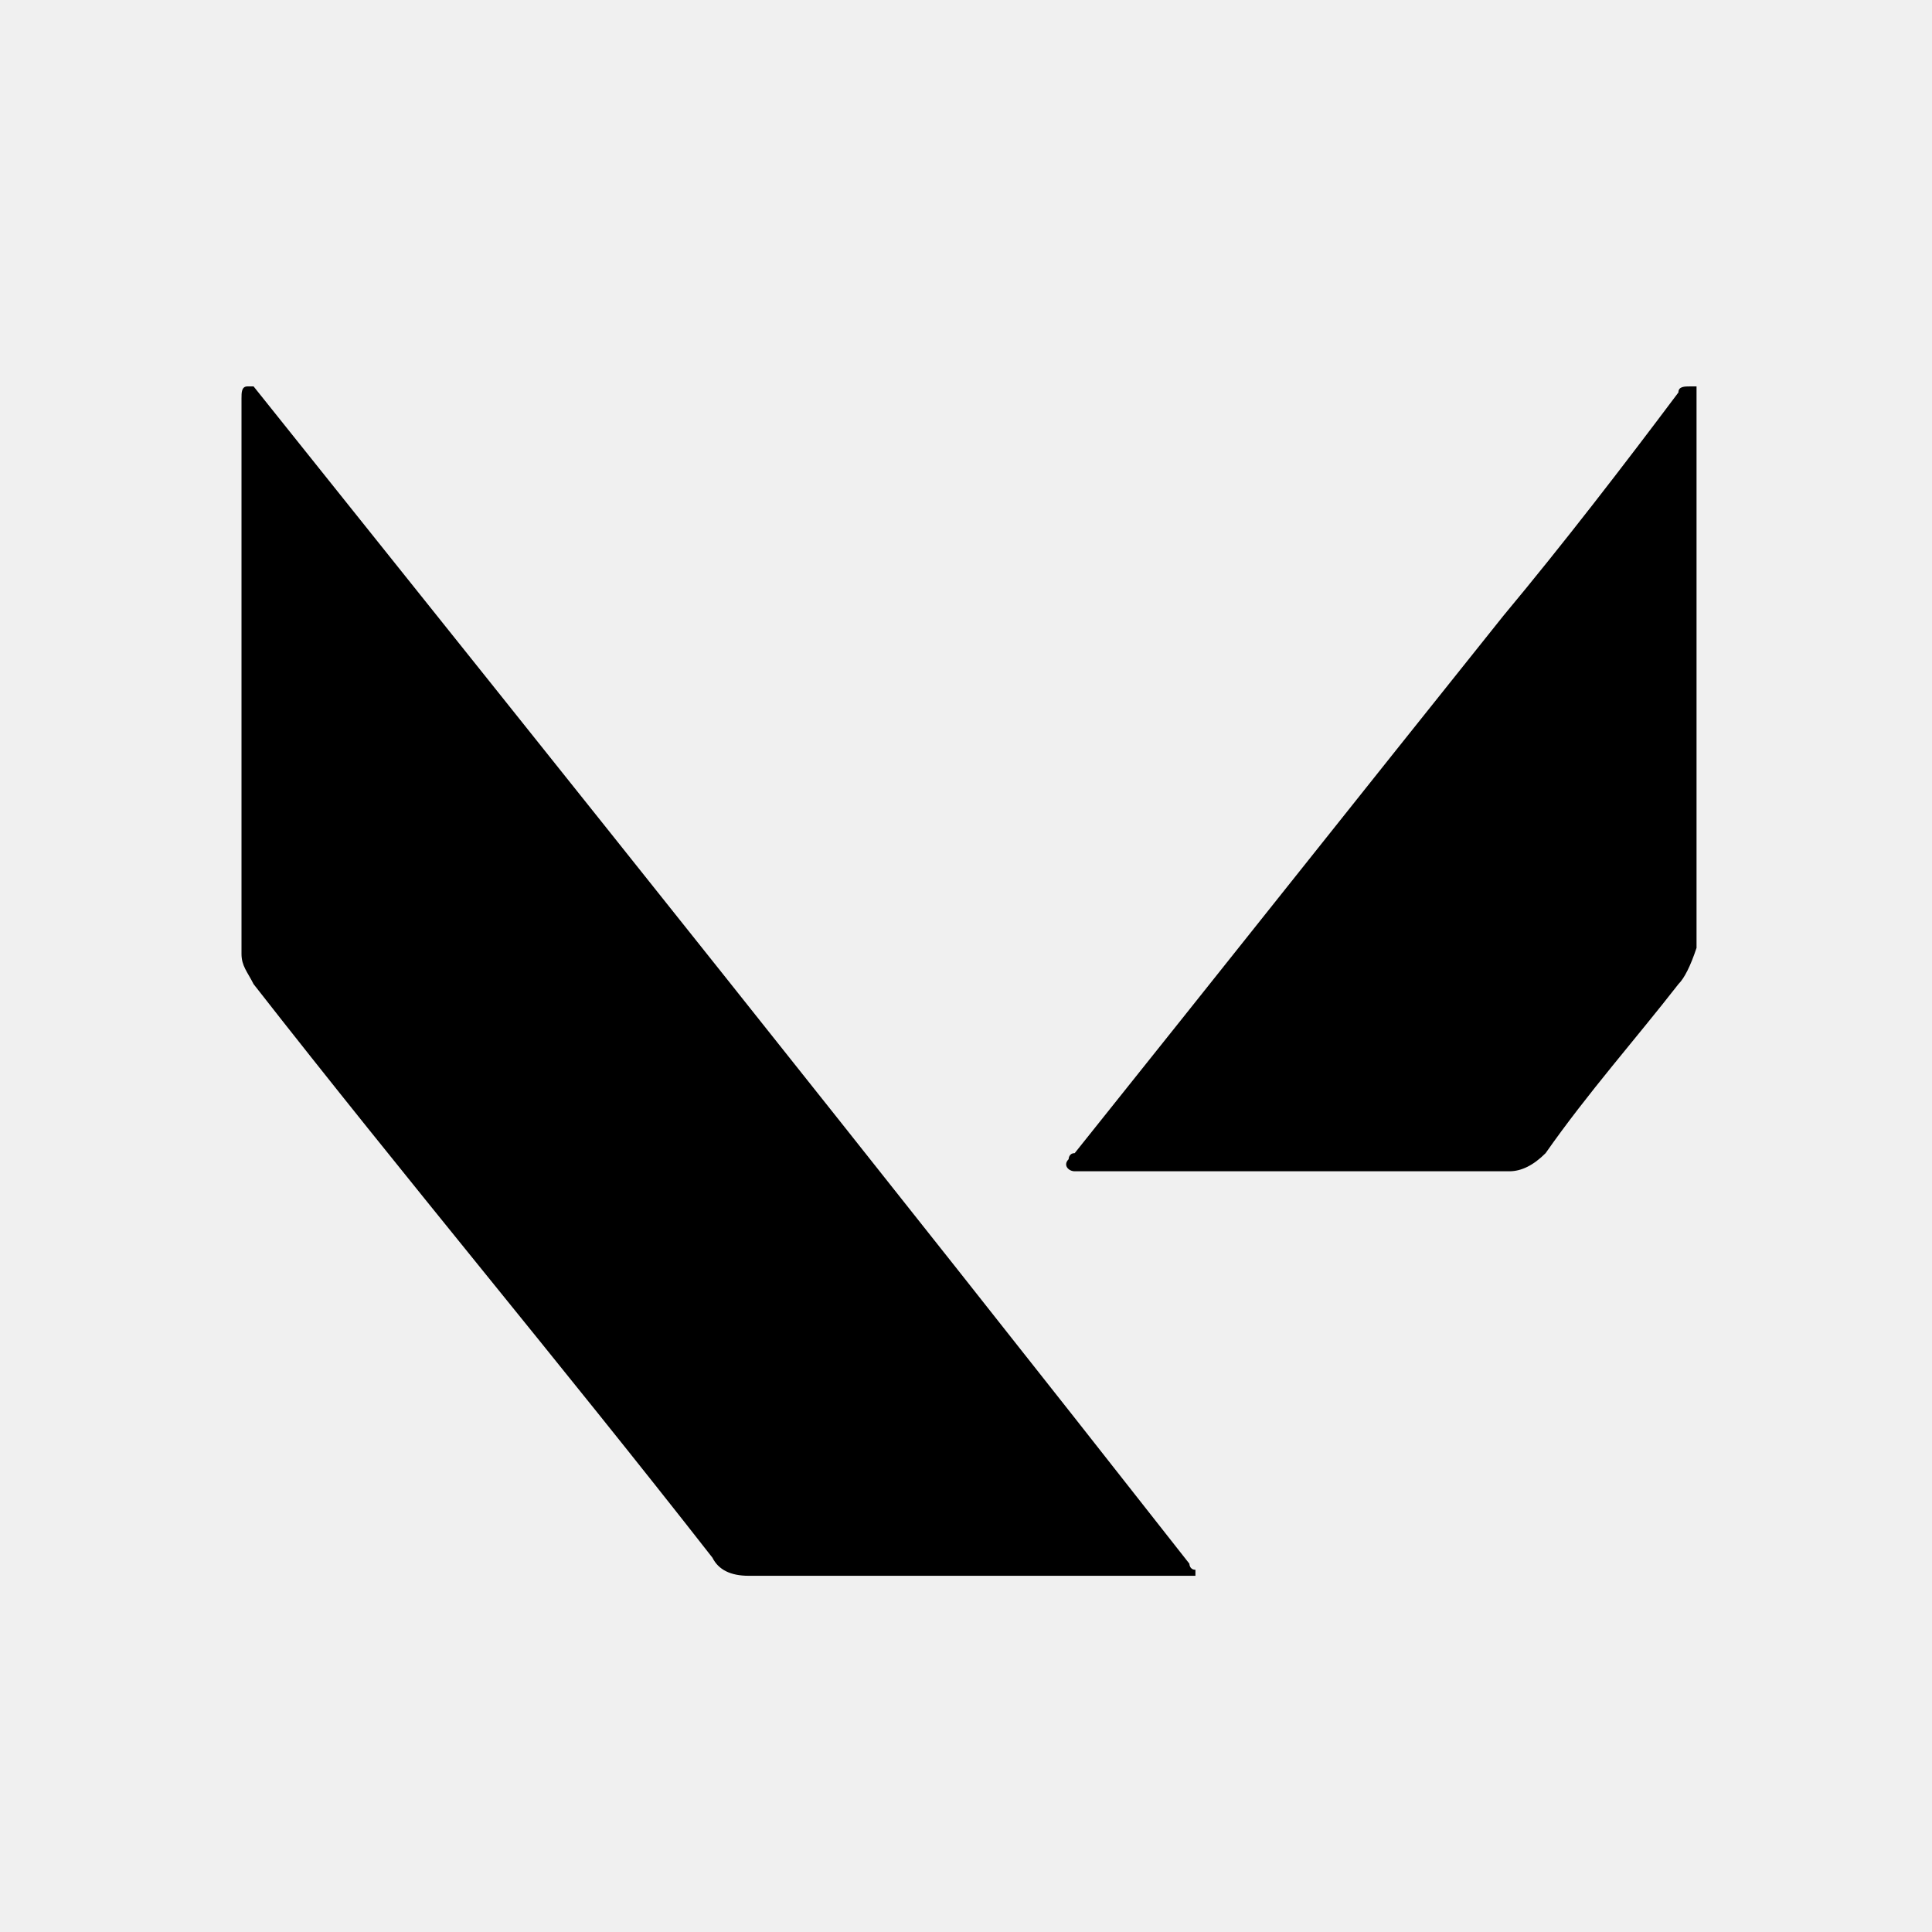
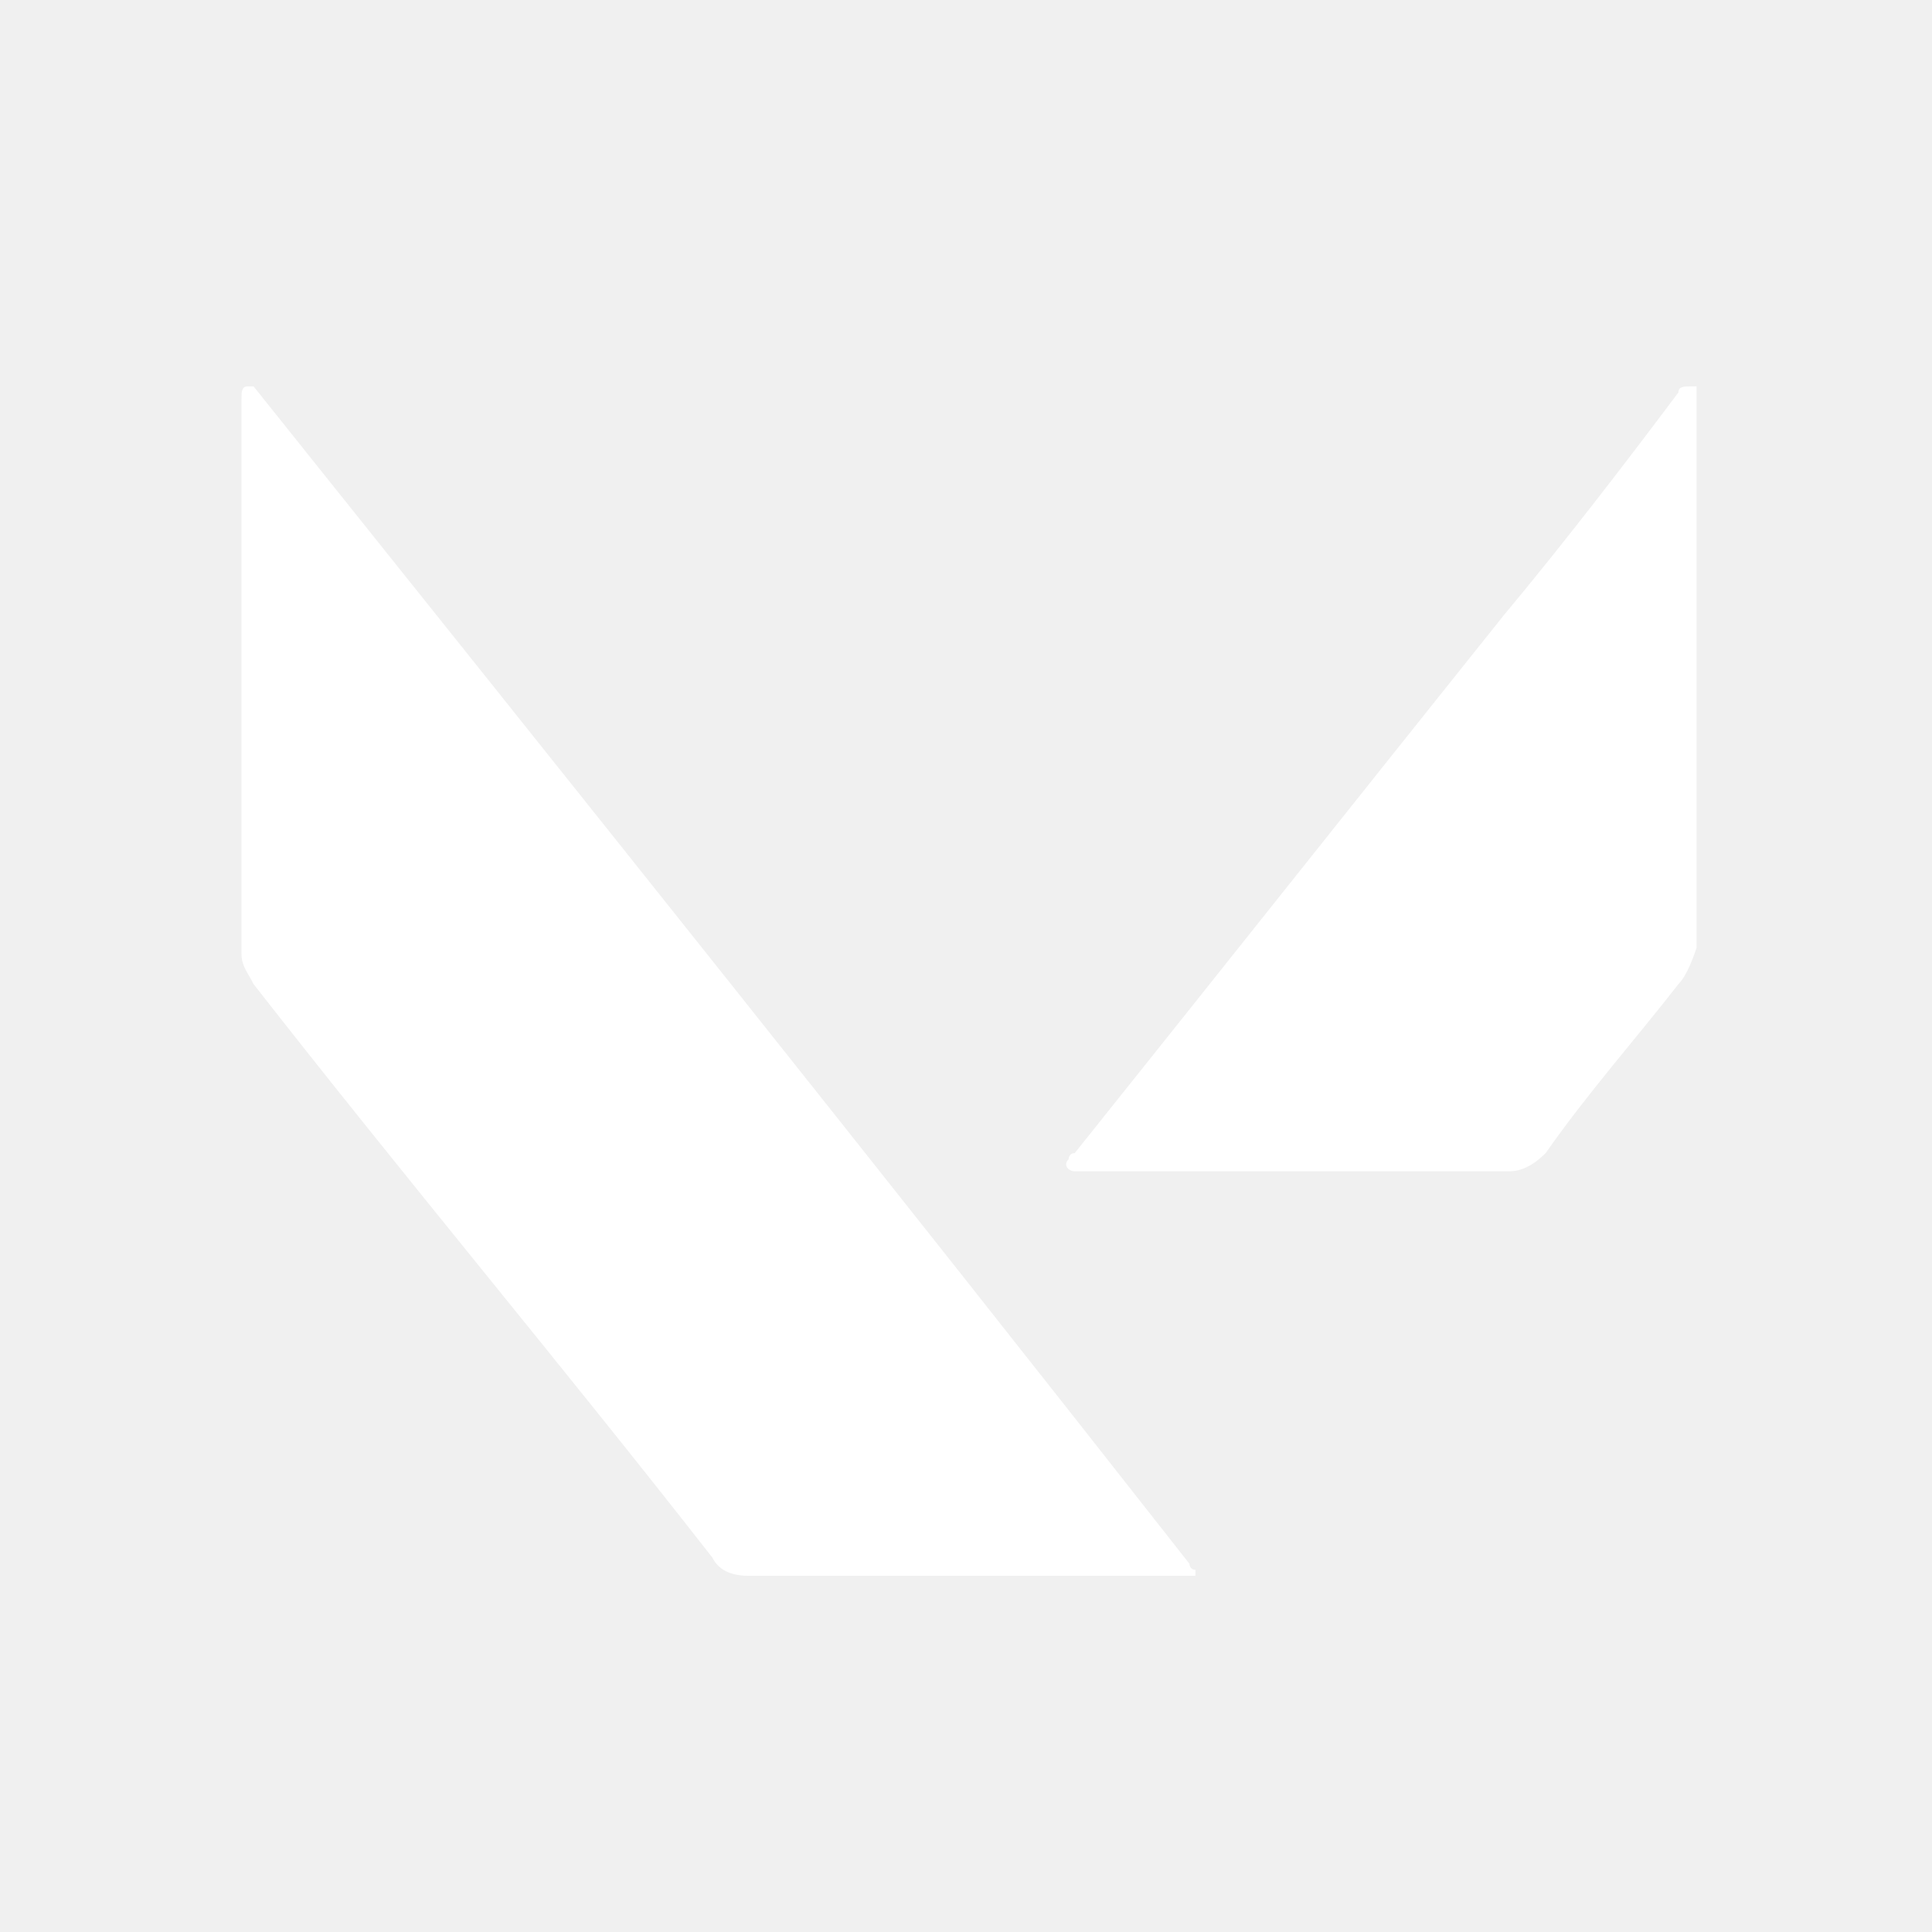
- <svg xmlns="http://www.w3.org/2000/svg" fill="#000000" width="800px" height="800px" viewBox="0 0 32 32" id="Camada_1" version="1.1" xml:space="preserve">
+ <svg xmlns="http://www.w3.org/2000/svg" fill="#fff" width="800px" height="800px" viewBox="0 0 32 32" id="Camada_1" version="1.1" xml:space="preserve">
  <g>
    <path d="M19.8,26.1h-0.2c-2.4,0-4.8,0-7.2,0c-0.3,0-0.5-0.1-0.6-0.3c-2.5-3.2-5.1-6.3-7.6-9.5C4.1,16.1,4,16,4,15.8   c0-3.1,0-6.1,0-9.2c0-0.1,0-0.2,0.1-0.2h0.1c5.2,6.5,10.4,13,15.5,19.5c0,0,0,0.1,0.1,0.1L19.8,26.1L19.8,26.1z" />
    <path d="M27.8,16.3c-0.7,0.9-1.5,1.8-2.2,2.8c-0.2,0.2-0.4,0.3-0.6,0.3c-2.4,0-4.8,0-7.1,0c0,0-0.1,0-0.1,0c-0.1,0-0.2-0.1-0.1-0.2   c0,0,0-0.1,0.1-0.1c2.4-3,4.7-5.9,7.1-8.9c1-1.2,2-2.5,2.9-3.7c0-0.1,0.1-0.1,0.2-0.1c0,0,0.1,0,0.1,0c0,0.1,0,0.1,0,0.2   c0,3,0,6.1,0,9.1C28,16,27.9,16.2,27.8,16.3L27.8,16.3z" />
  </g>
</svg>
